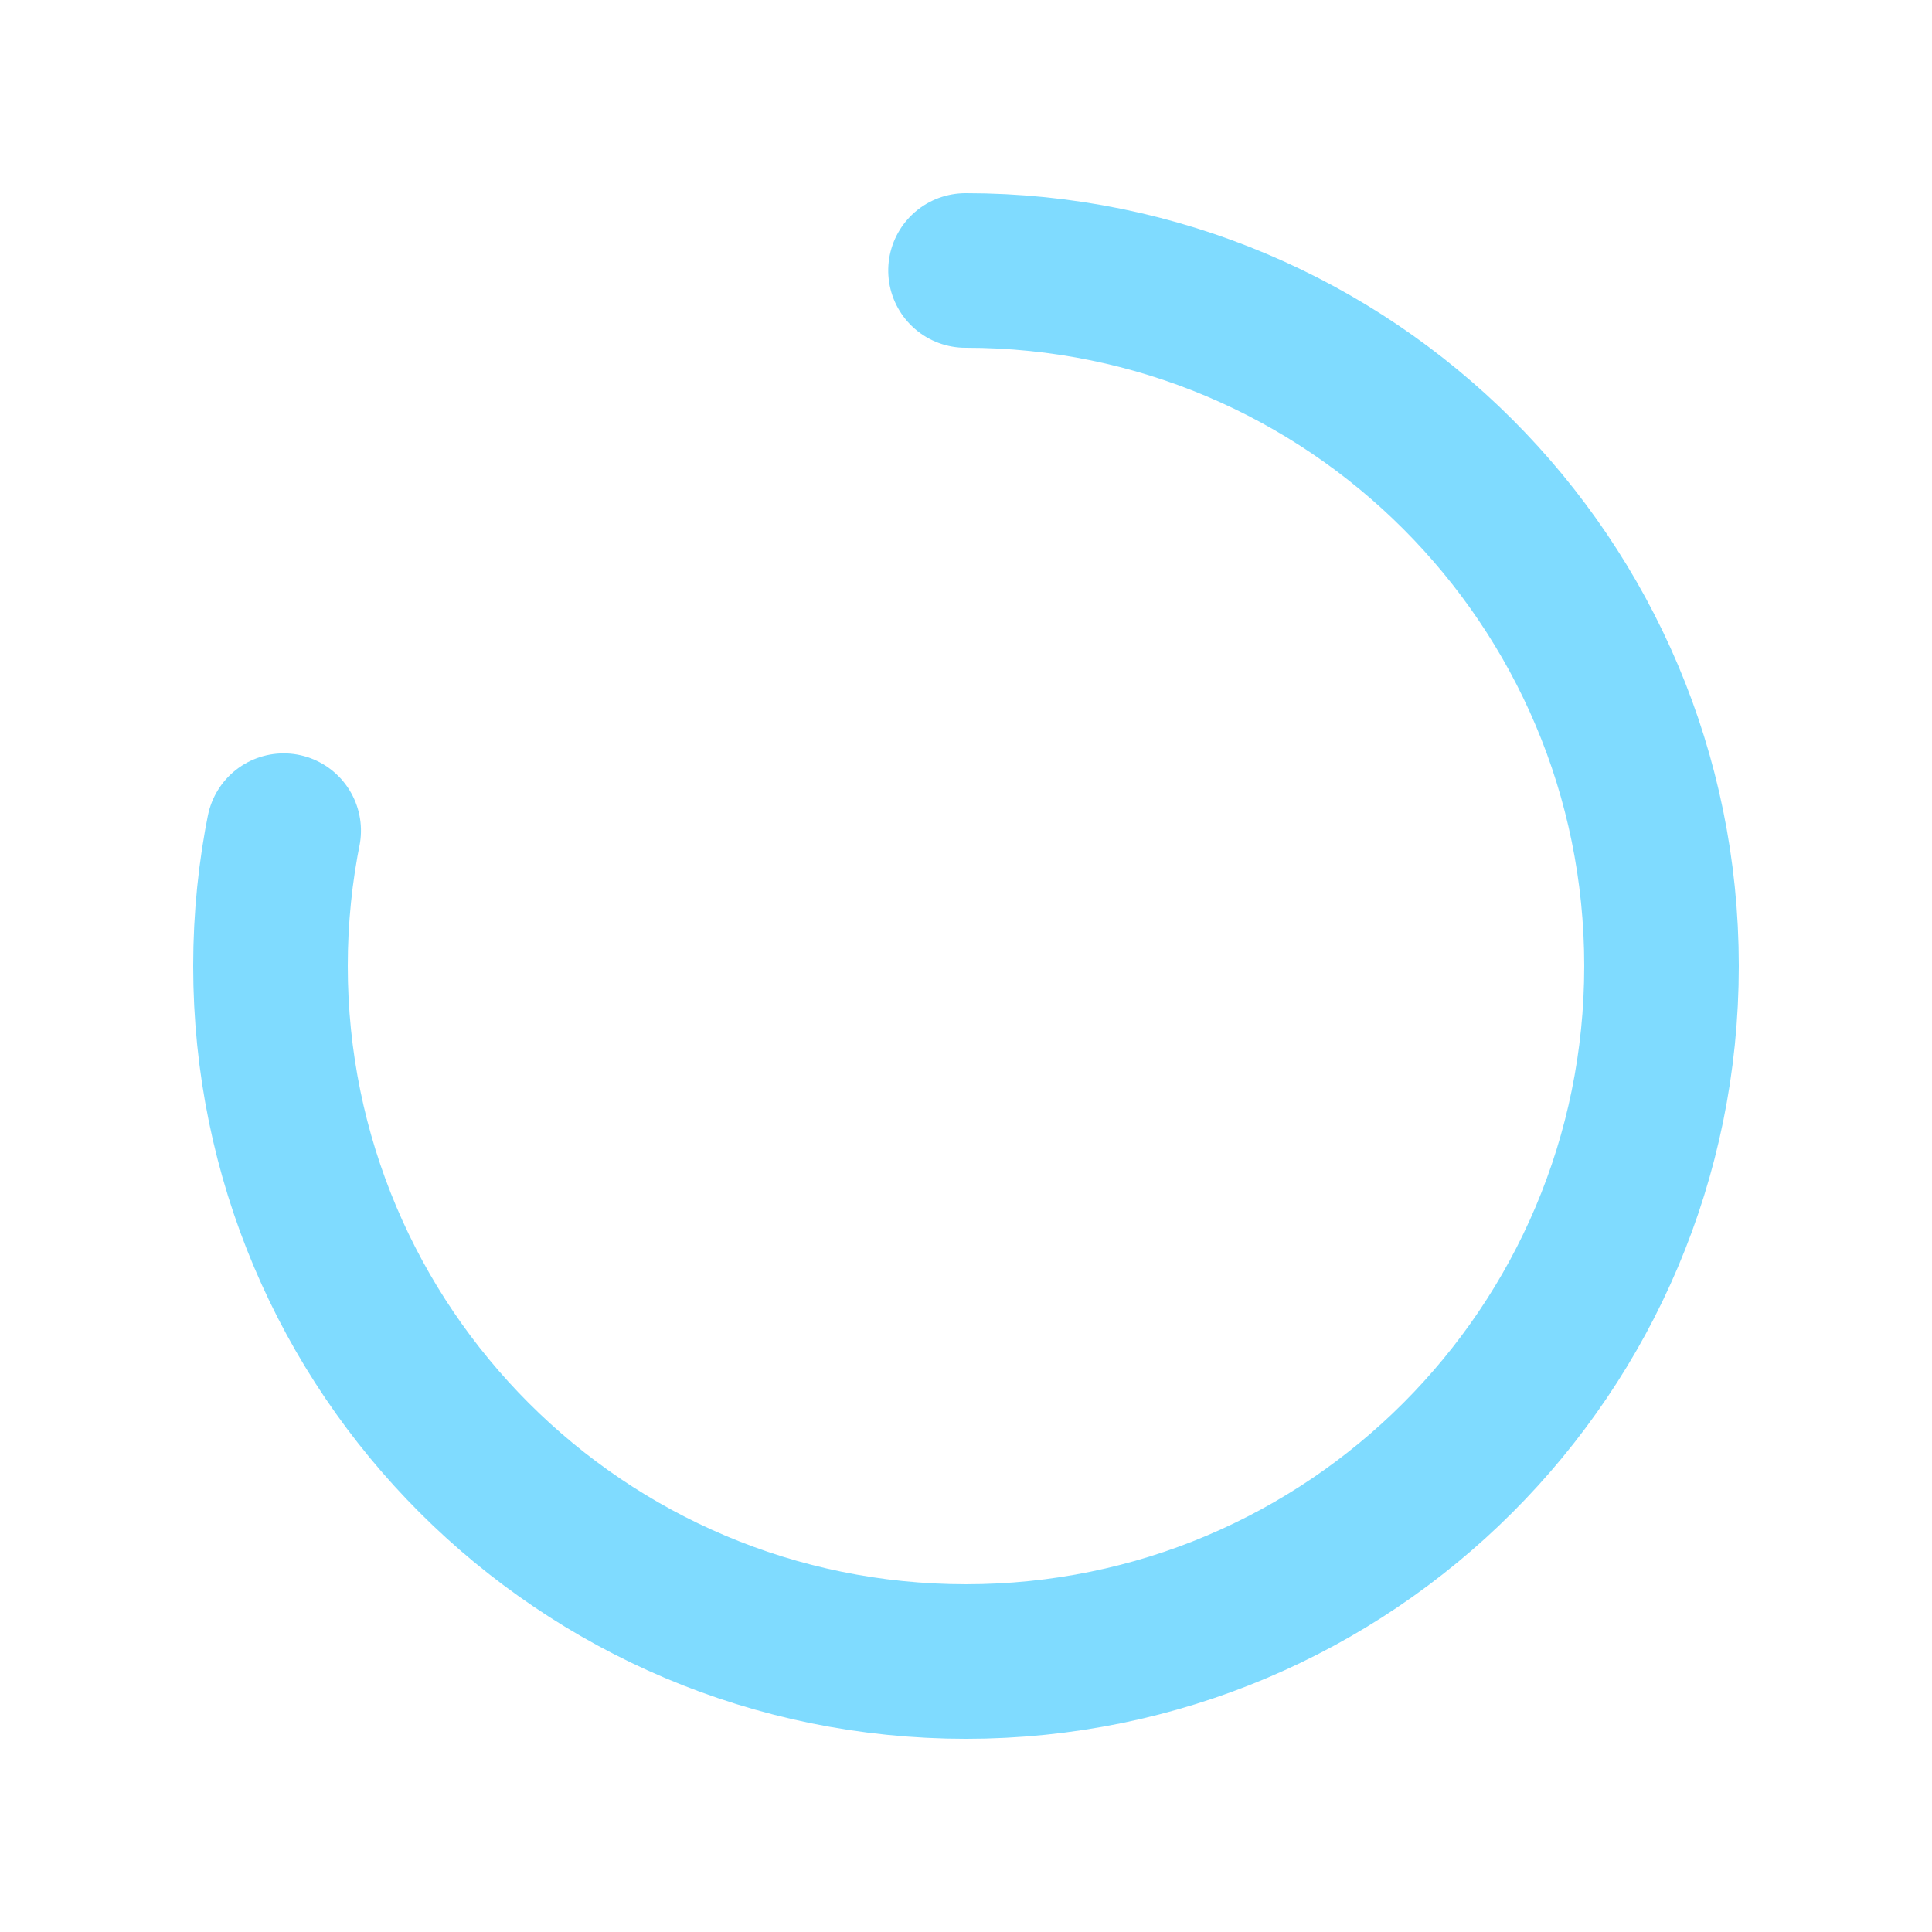
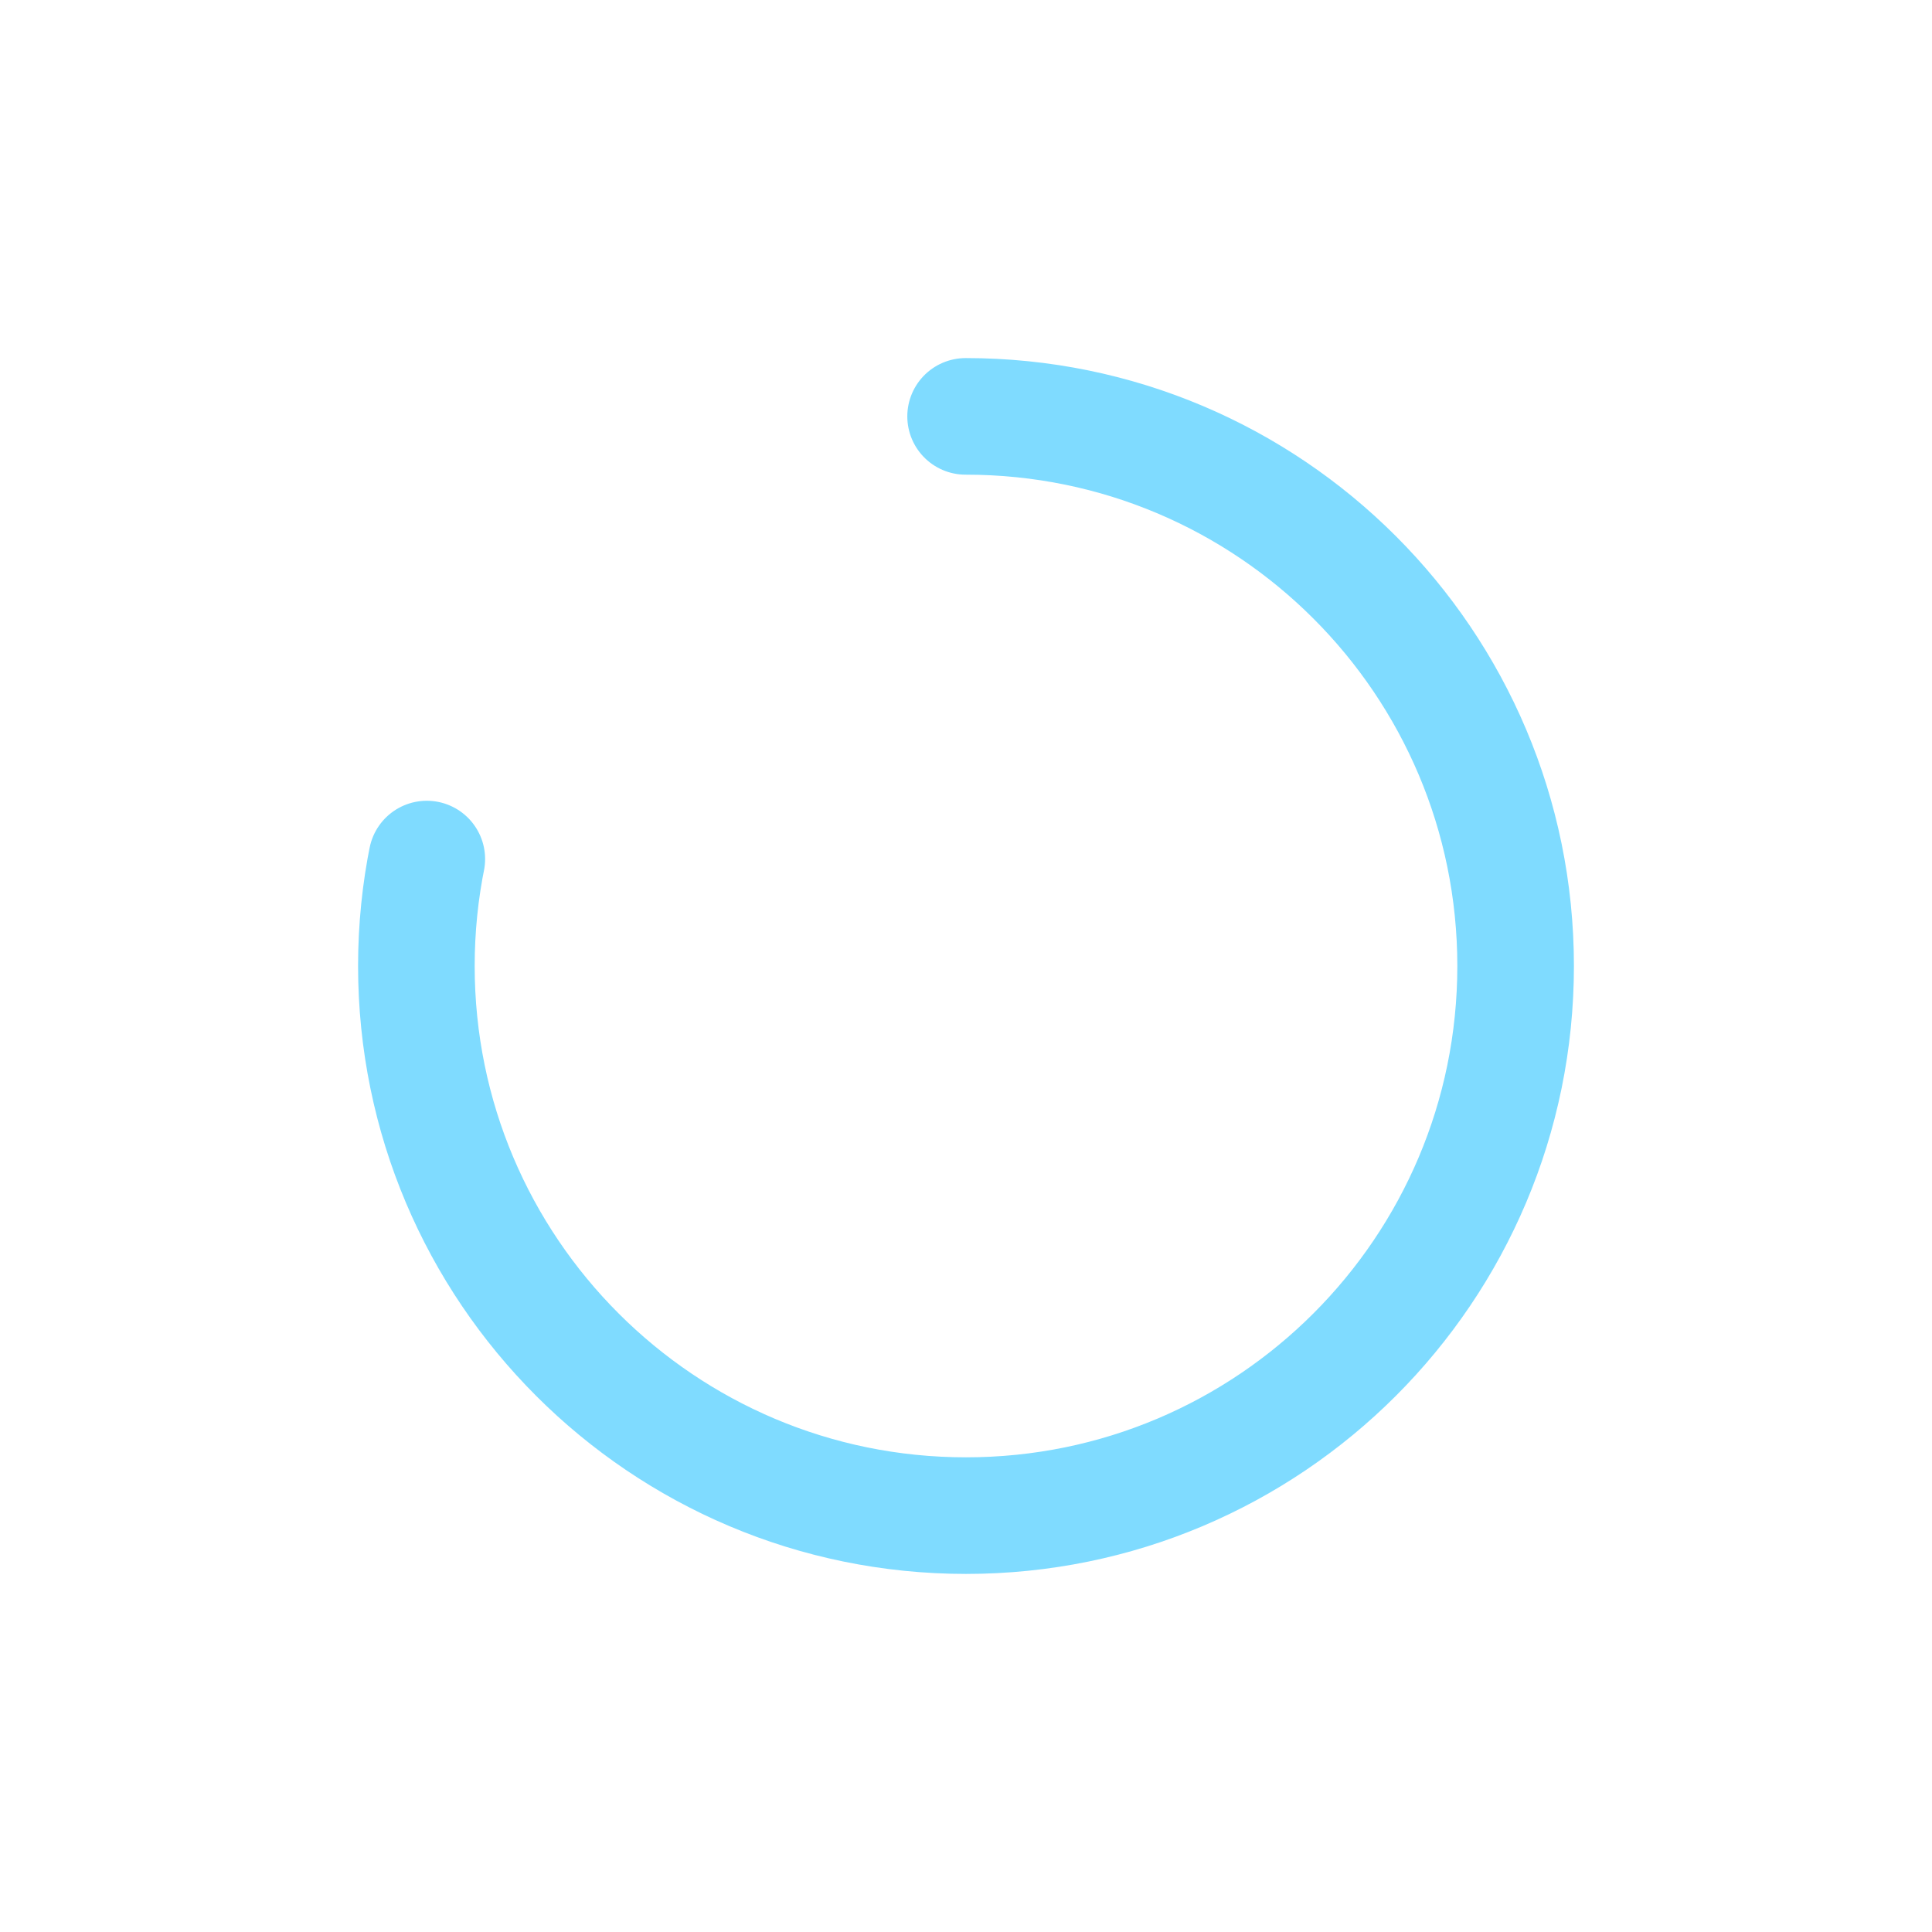
- <svg xmlns="http://www.w3.org/2000/svg" viewBox="0 0 100 100">
-   <circle cx="50" cy="50" r="36" fill="none" stroke="#FFFFFF44" stroke-width="8" />
-   <circle cx="50" cy="50" r="36" fill="none" stroke="#7FDBFF" stroke-width="8" stroke-linecap="round" transform="rotate(-90 50 50)" stroke-dasharray="176.715 49.480" />
+ <svg xmlns="http://www.w3.org/2000/svg" viewBox="-8 -8 116 116">
+   <circle cx="50" cy="50" r="33" fill="none" stroke="#FFFFFF33" stroke-width="7" />
+   <circle cx="50" cy="50" r="33" fill="none" stroke="#7FDBFF" stroke-width="7" stroke-linecap="round" transform="rotate(-90 50 50)" stroke-dasharray="161.988 45.357" />
</svg>
